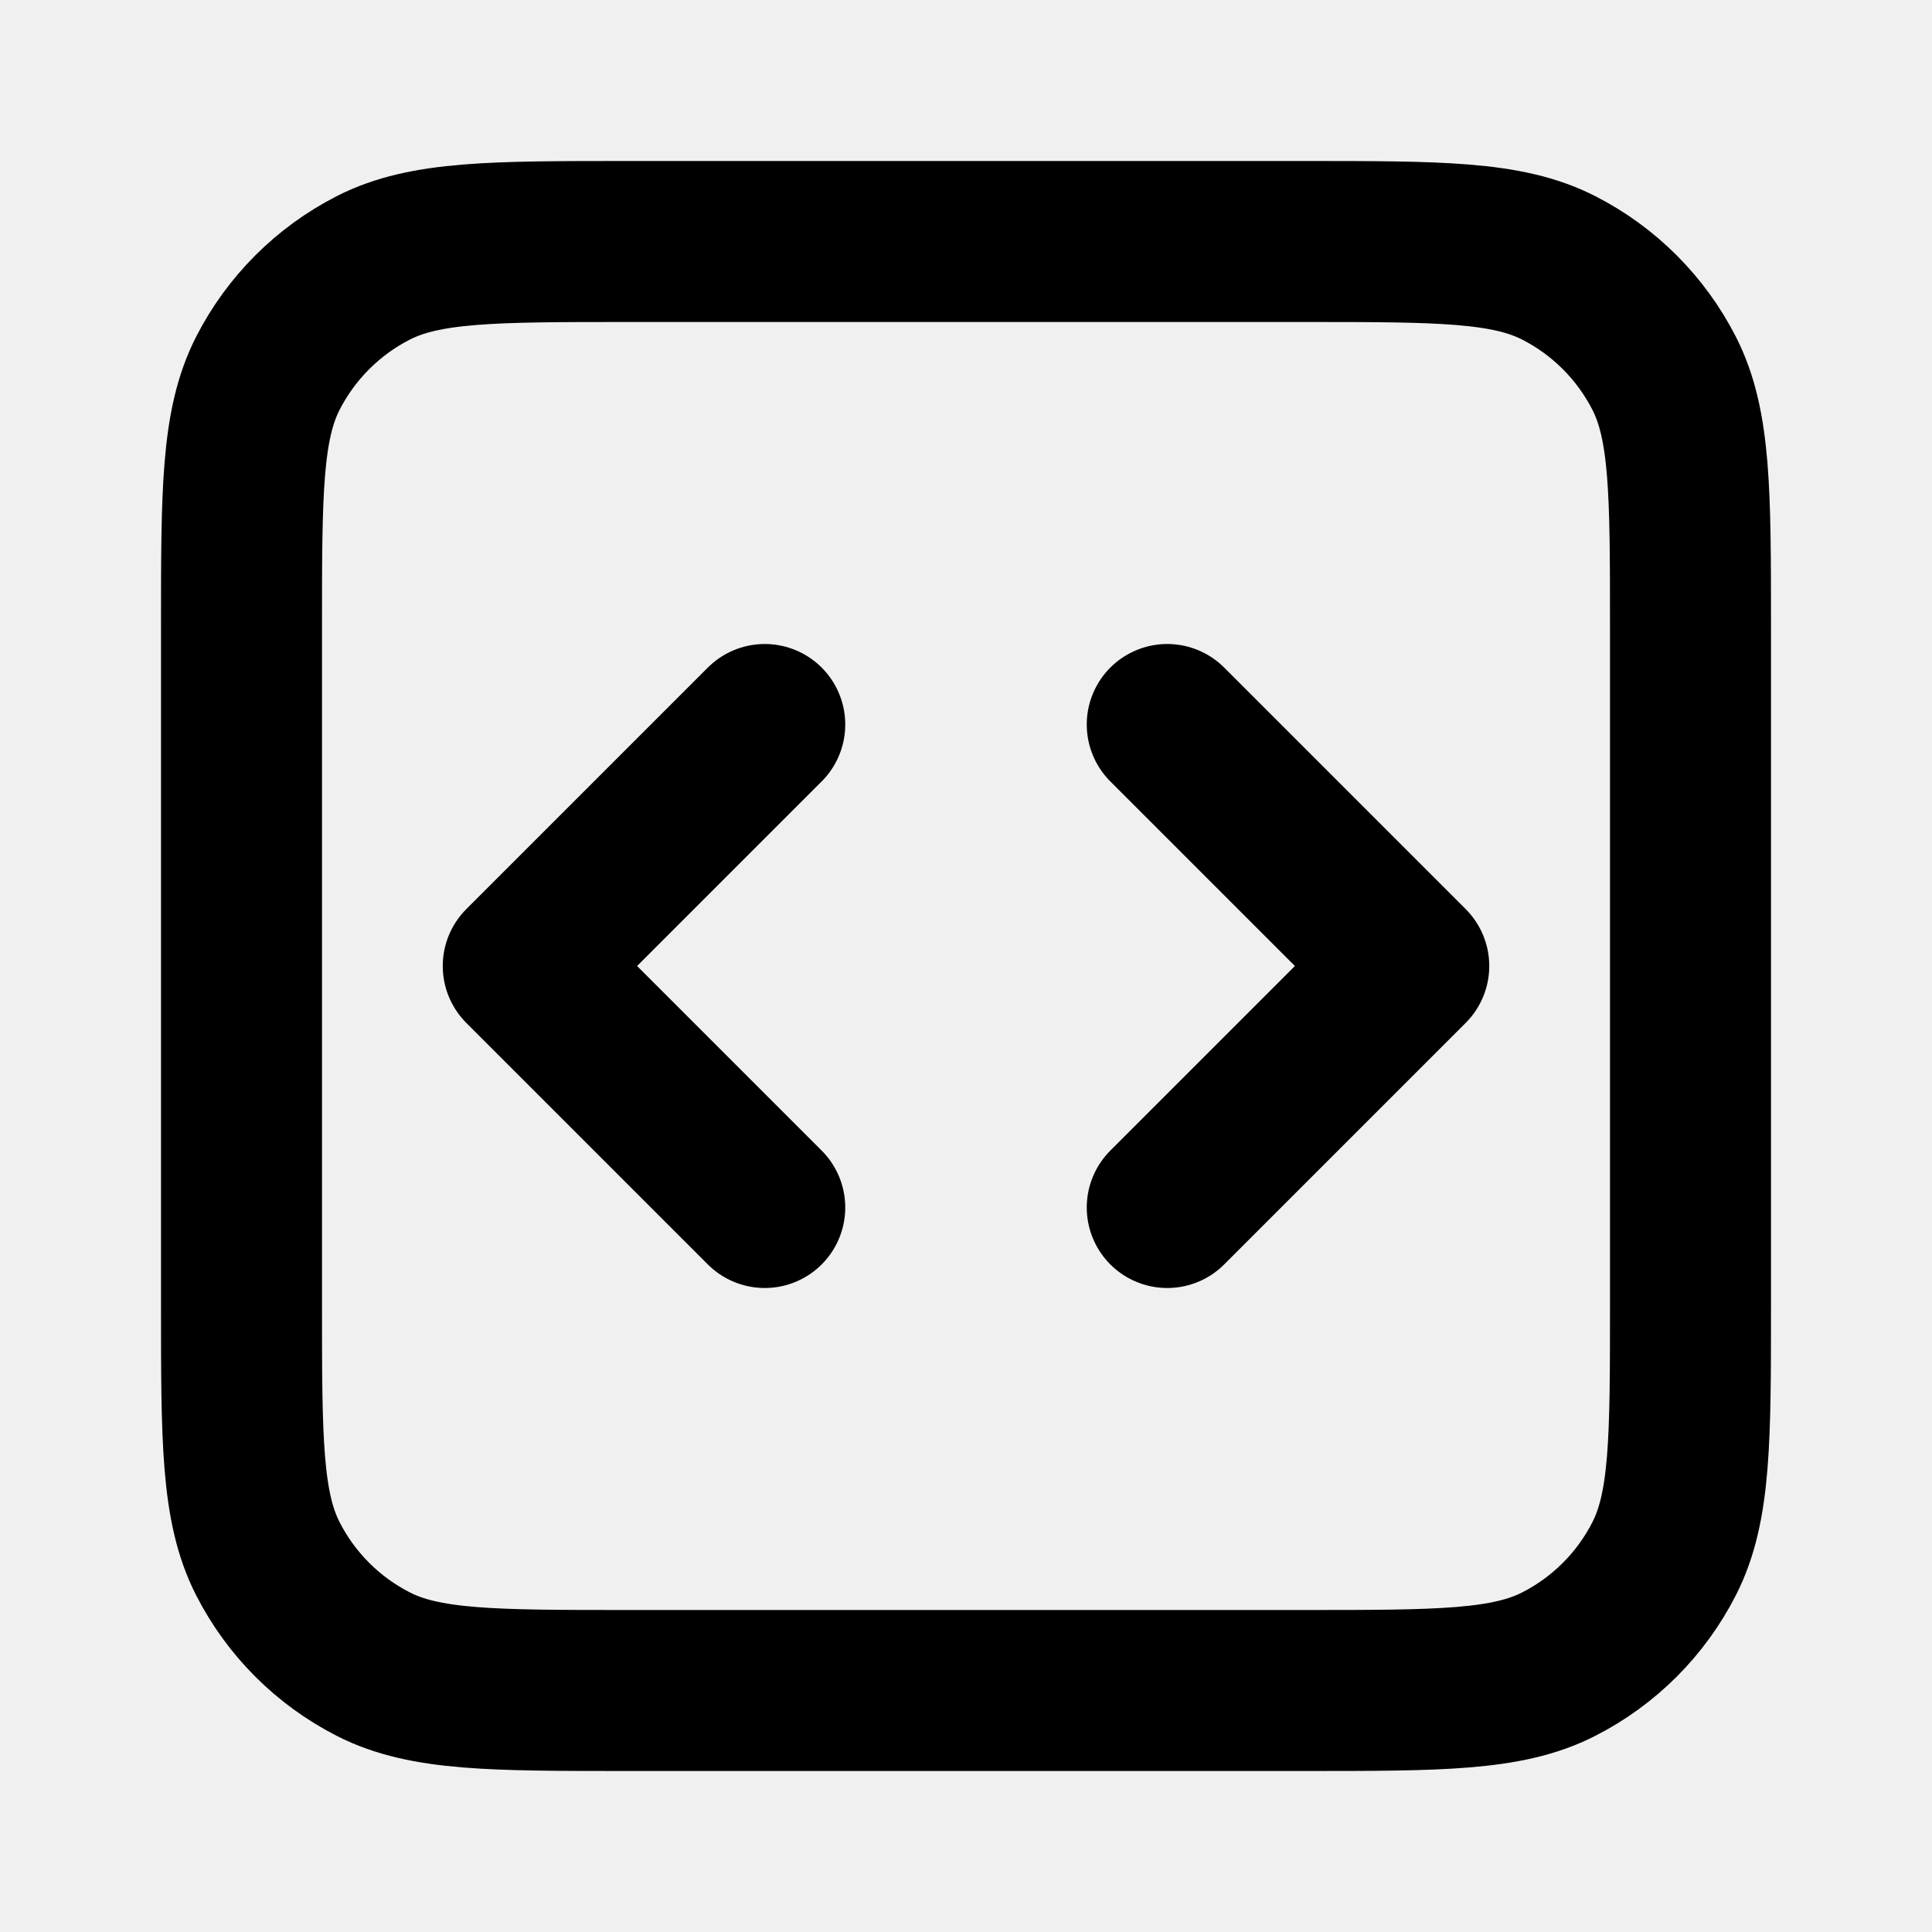
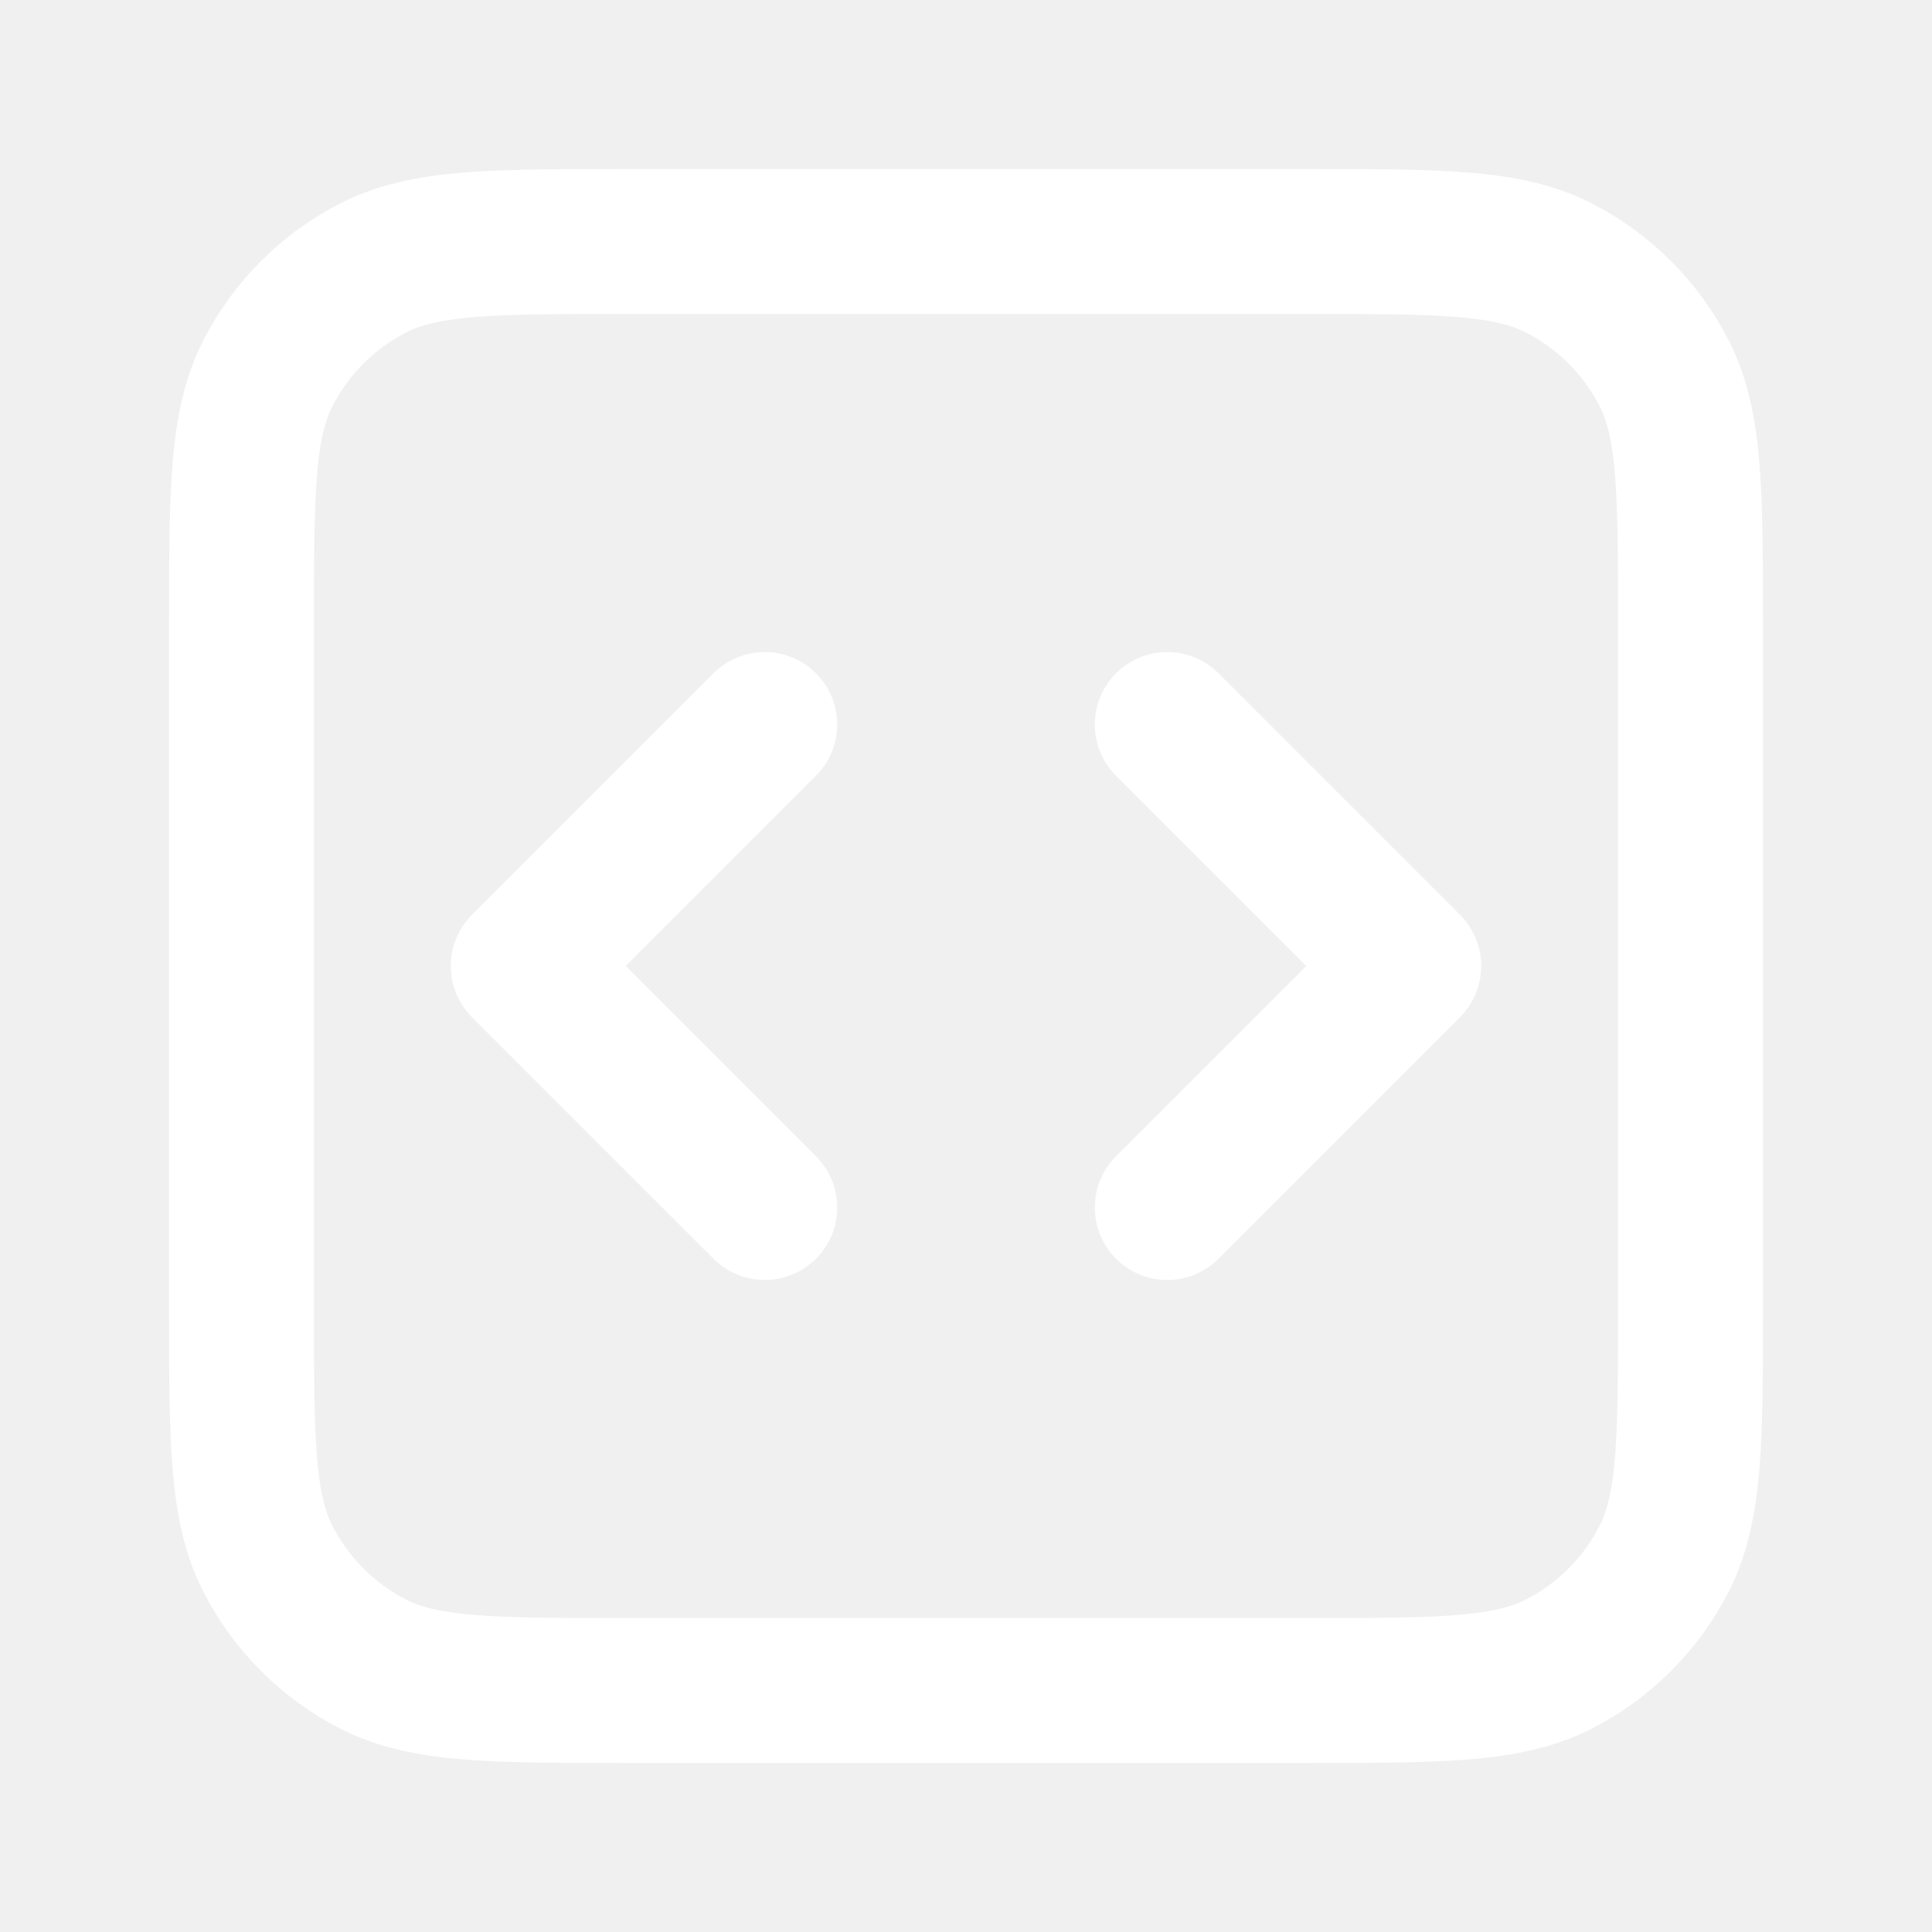
<svg xmlns="http://www.w3.org/2000/svg" width="24" height="24" viewBox="0 0 24 24" fill="none">
-   <path d="M14.5 15L17.5 12L14.5 9M9.5 9L6.5 12L9.5 15M7.8 21H16.2C17.88 21 18.72 21 19.362 20.673C19.927 20.385 20.385 19.927 20.673 19.362C21 18.72 21 17.88 21 16.2V7.8C21 6.12 21 5.28 20.673 4.638C20.385 4.074 19.927 3.615 19.362 3.327C18.72 3 17.88 3 16.2 3H7.8C6.12 3 5.28 3 4.638 3.327C4.074 3.615 3.615 4.074 3.327 4.638C3 5.28 3 6.12 3 7.8V16.2C3 17.88 3 18.72 3.327 19.362C3.615 19.927 4.074 20.385 4.638 20.673C5.28 21 6.12 21 7.8 21Z" stroke="black" stroke-width="2" stroke-linecap="round" stroke-linejoin="round" />
+   <path d="M14.5 15L17.5 12L14.5 9M9.5 9L6.5 12L9.5 15M7.8 21H16.2C17.88 21 18.72 21 19.362 20.673C19.927 20.385 20.385 19.927 20.673 19.362C21 18.72 21 17.88 21 16.2V7.8C21 6.12 21 5.28 20.673 4.638C20.385 4.074 19.927 3.615 19.362 3.327C18.72 3 17.88 3 16.2 3H7.8C6.12 3 5.28 3 4.638 3.327C4.074 3.615 3.615 4.074 3.327 4.638C3 5.28 3 6.12 3 7.8V16.2C3 17.88 3 18.72 3.327 19.362C3.615 19.927 4.074 20.385 4.638 20.673C5.28 21 6.12 21 7.8 21Z" stroke="white" stroke-width="1.8" stroke-linecap="round" stroke-linejoin="round" />
</svg>
